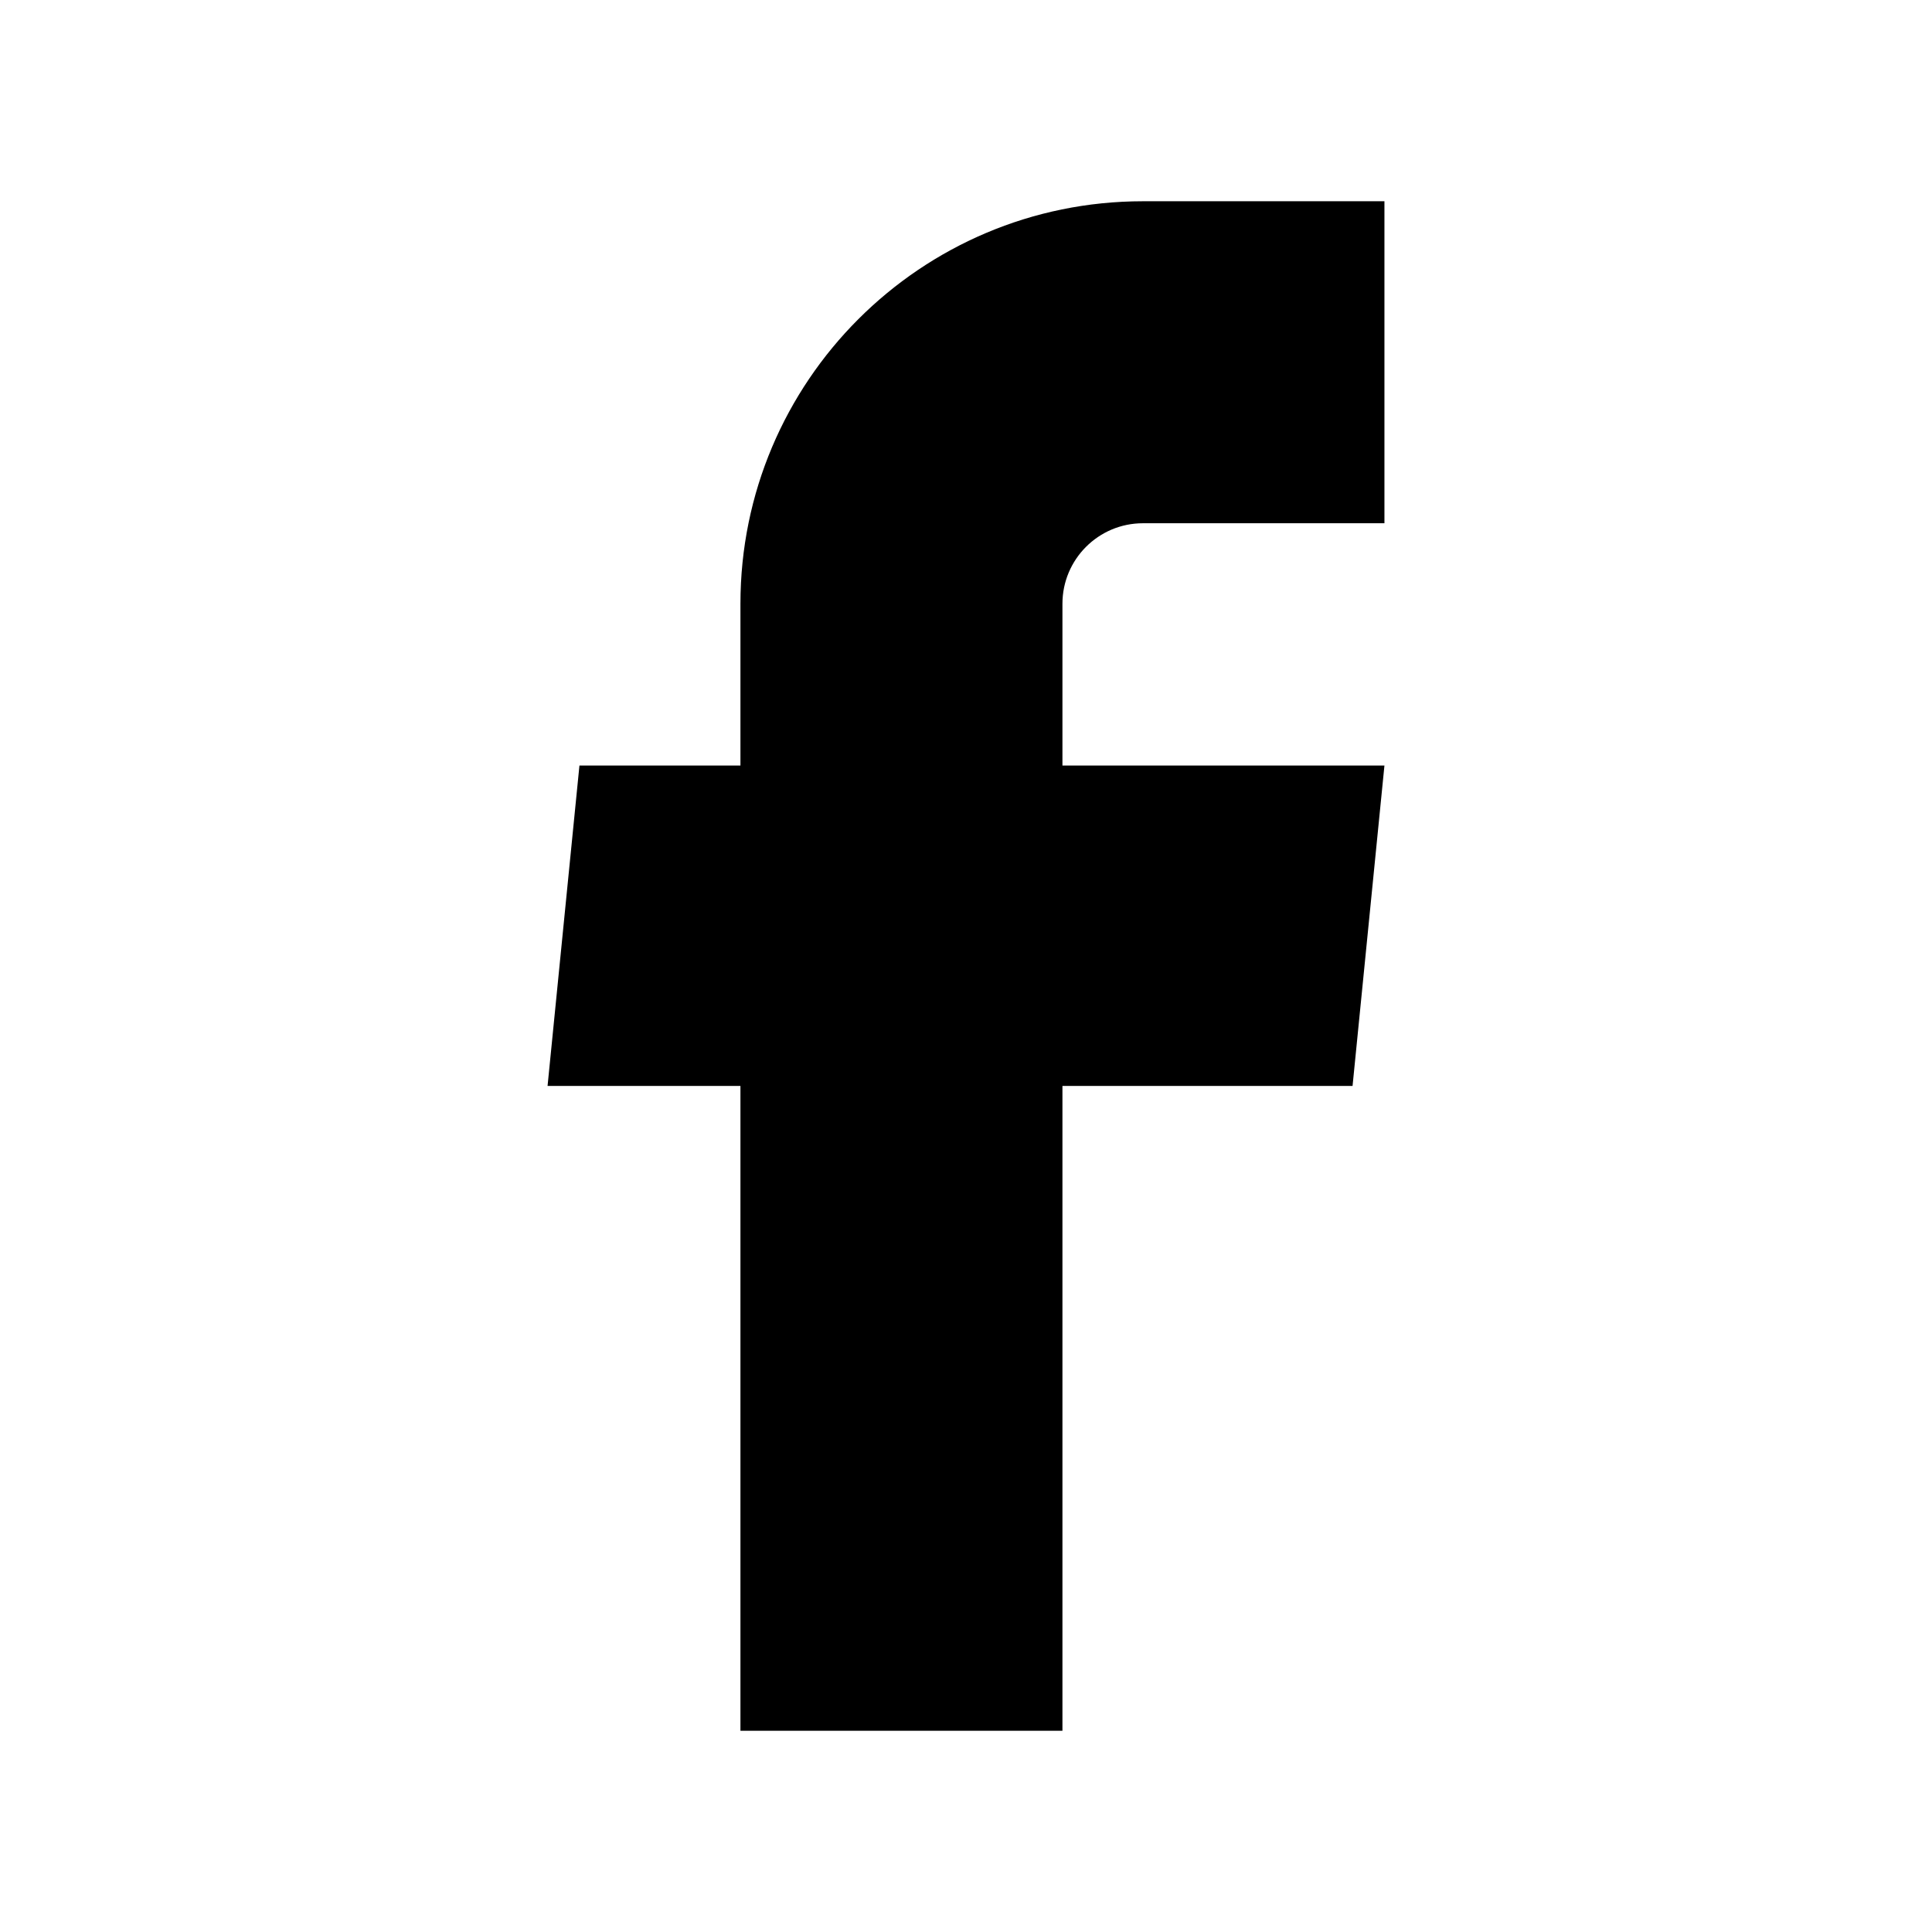
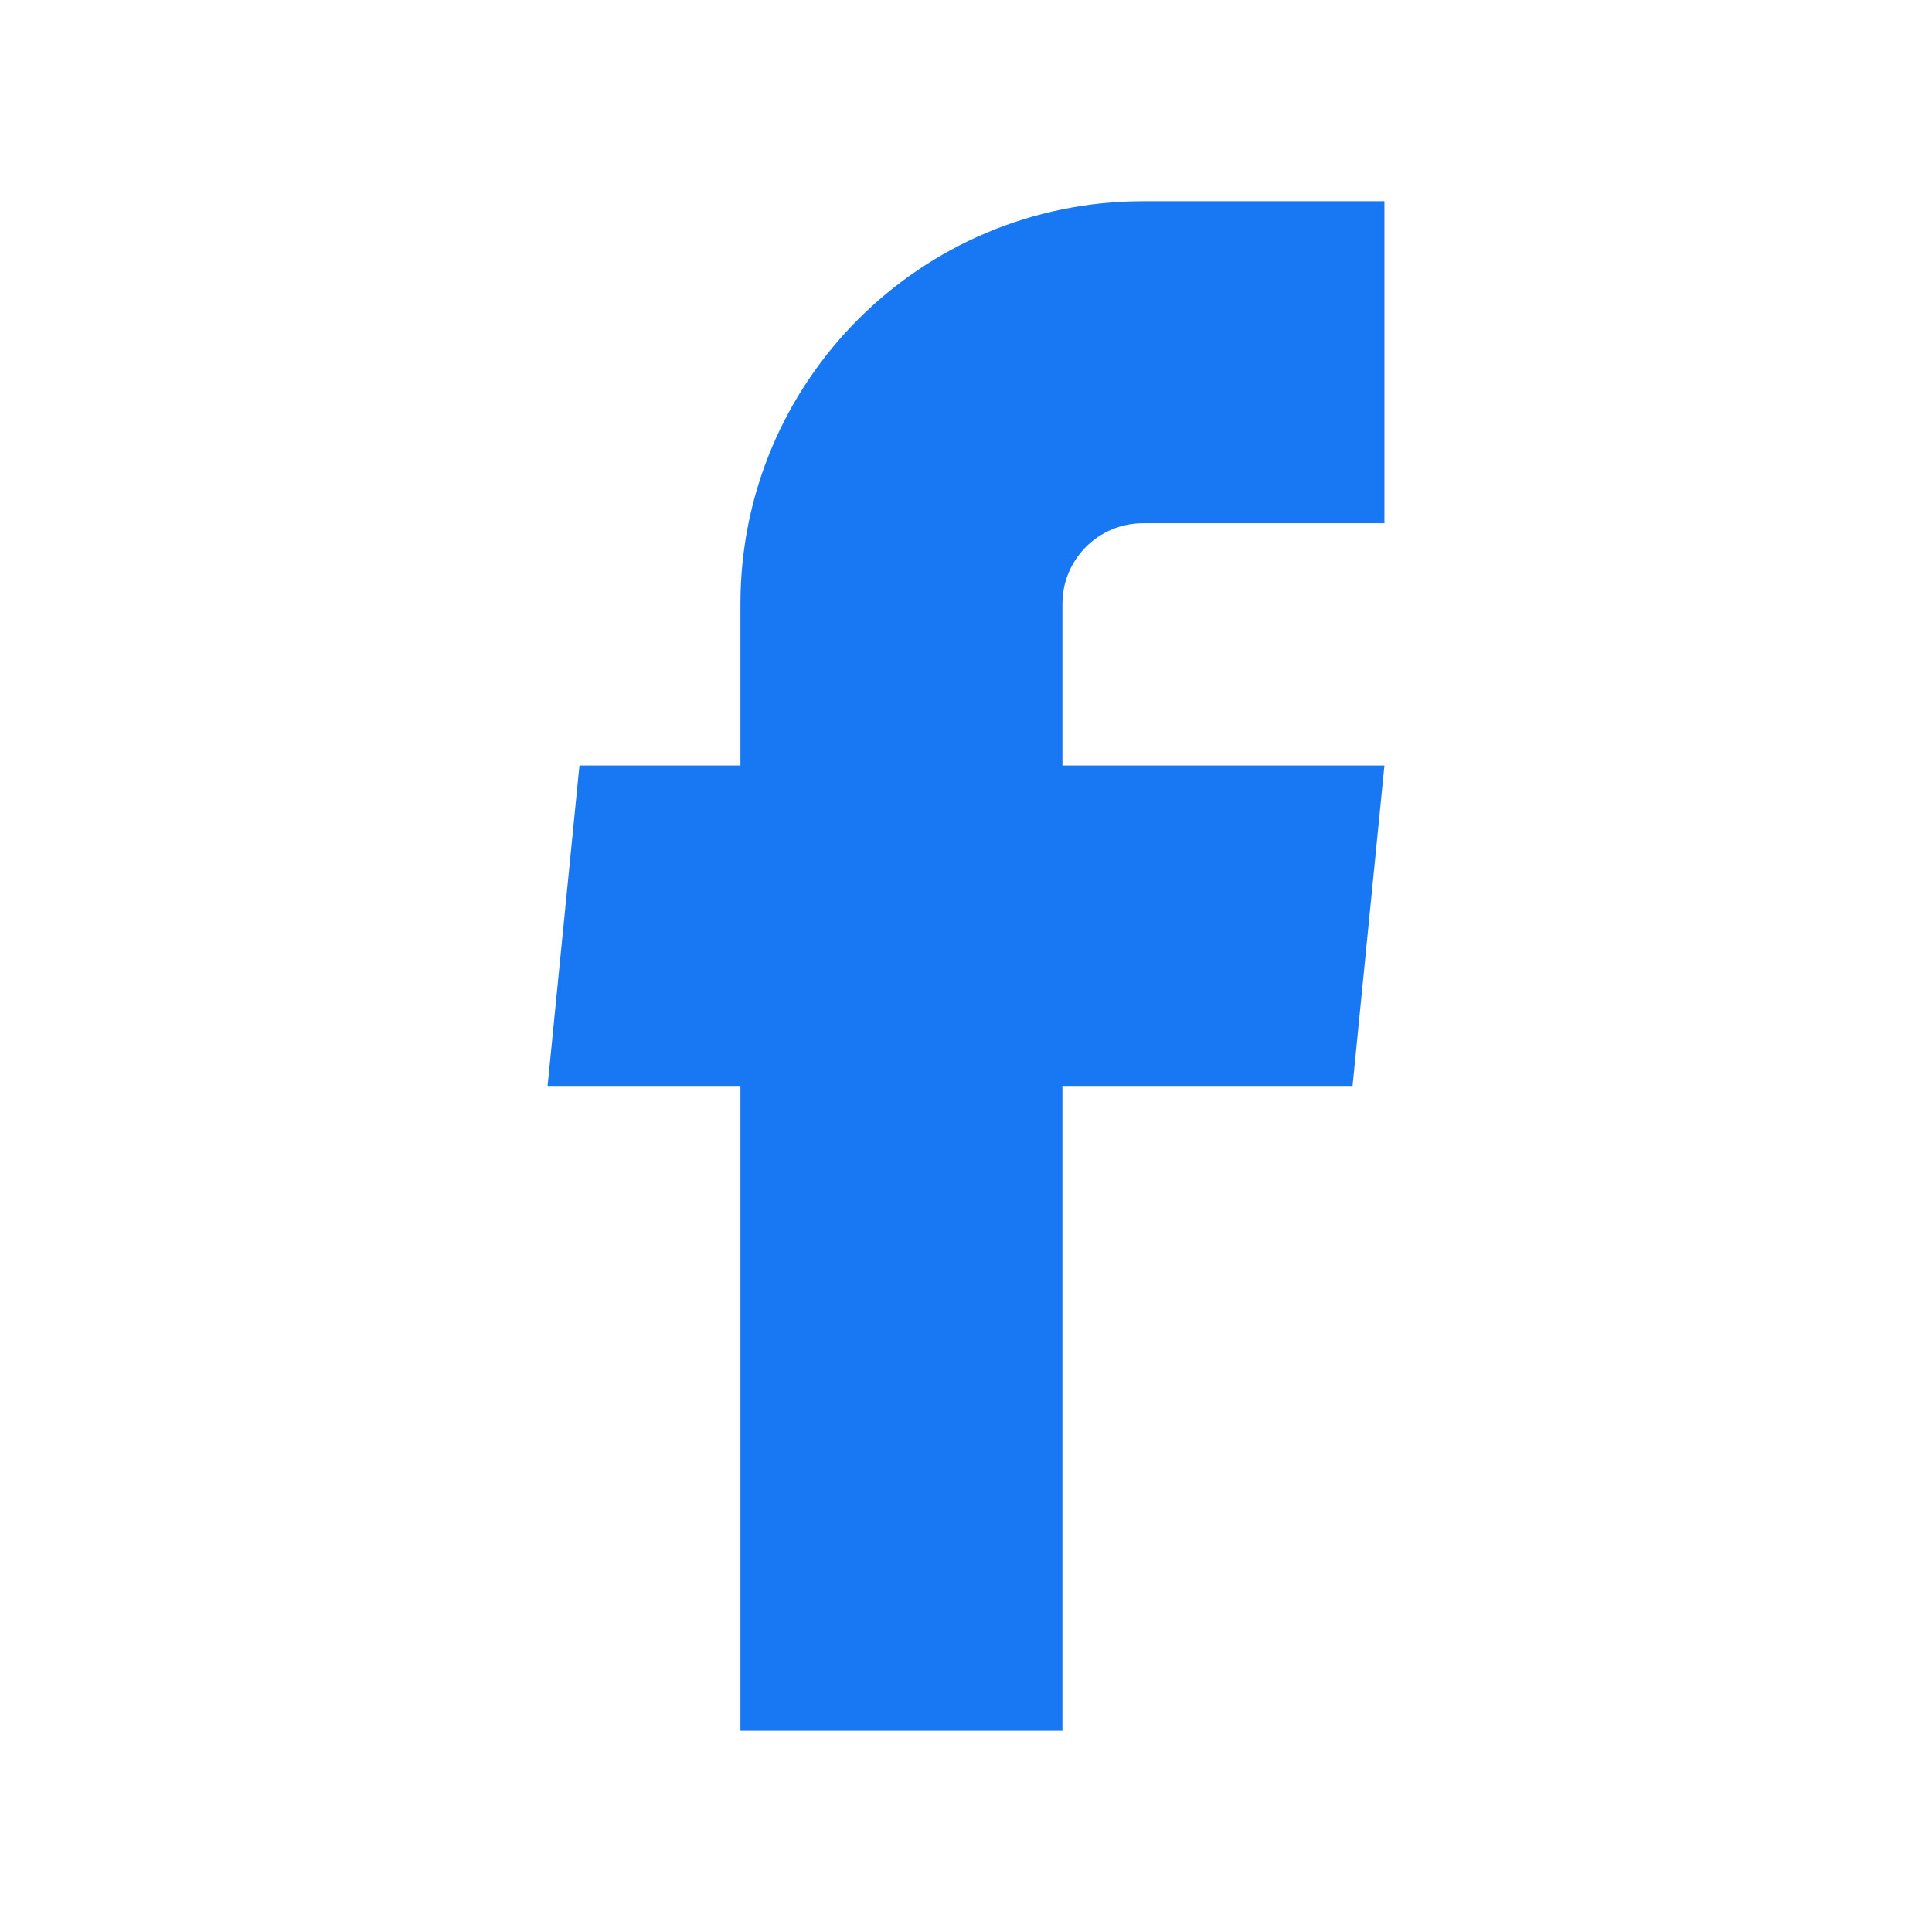
<svg xmlns="http://www.w3.org/2000/svg" width="24" height="24" viewBox="0 0 24 24" fill="none">
-   <path d="M9.198 21.5H13.198V13.49H16.802L17.198 9.51H13.198V7.5C13.198 6.948 13.646 6.5 14.198 6.5H17.198V2.5H14.198C11.437 2.5 9.198 4.739 9.198 7.5V9.51H7.198L6.802 13.49H9.198V21.5Z" fill="currentColor" />
+   <path d="M9.198 21.5H13.198V13.49H16.802L17.198 9.51H13.198V7.5C13.198 6.948 13.646 6.5 14.198 6.5H17.198V2.5H14.198C11.437 2.5 9.198 4.739 9.198 7.5V9.51H7.198L6.802 13.49H9.198V21.5Z" fill="#1877F2" />
</svg>
